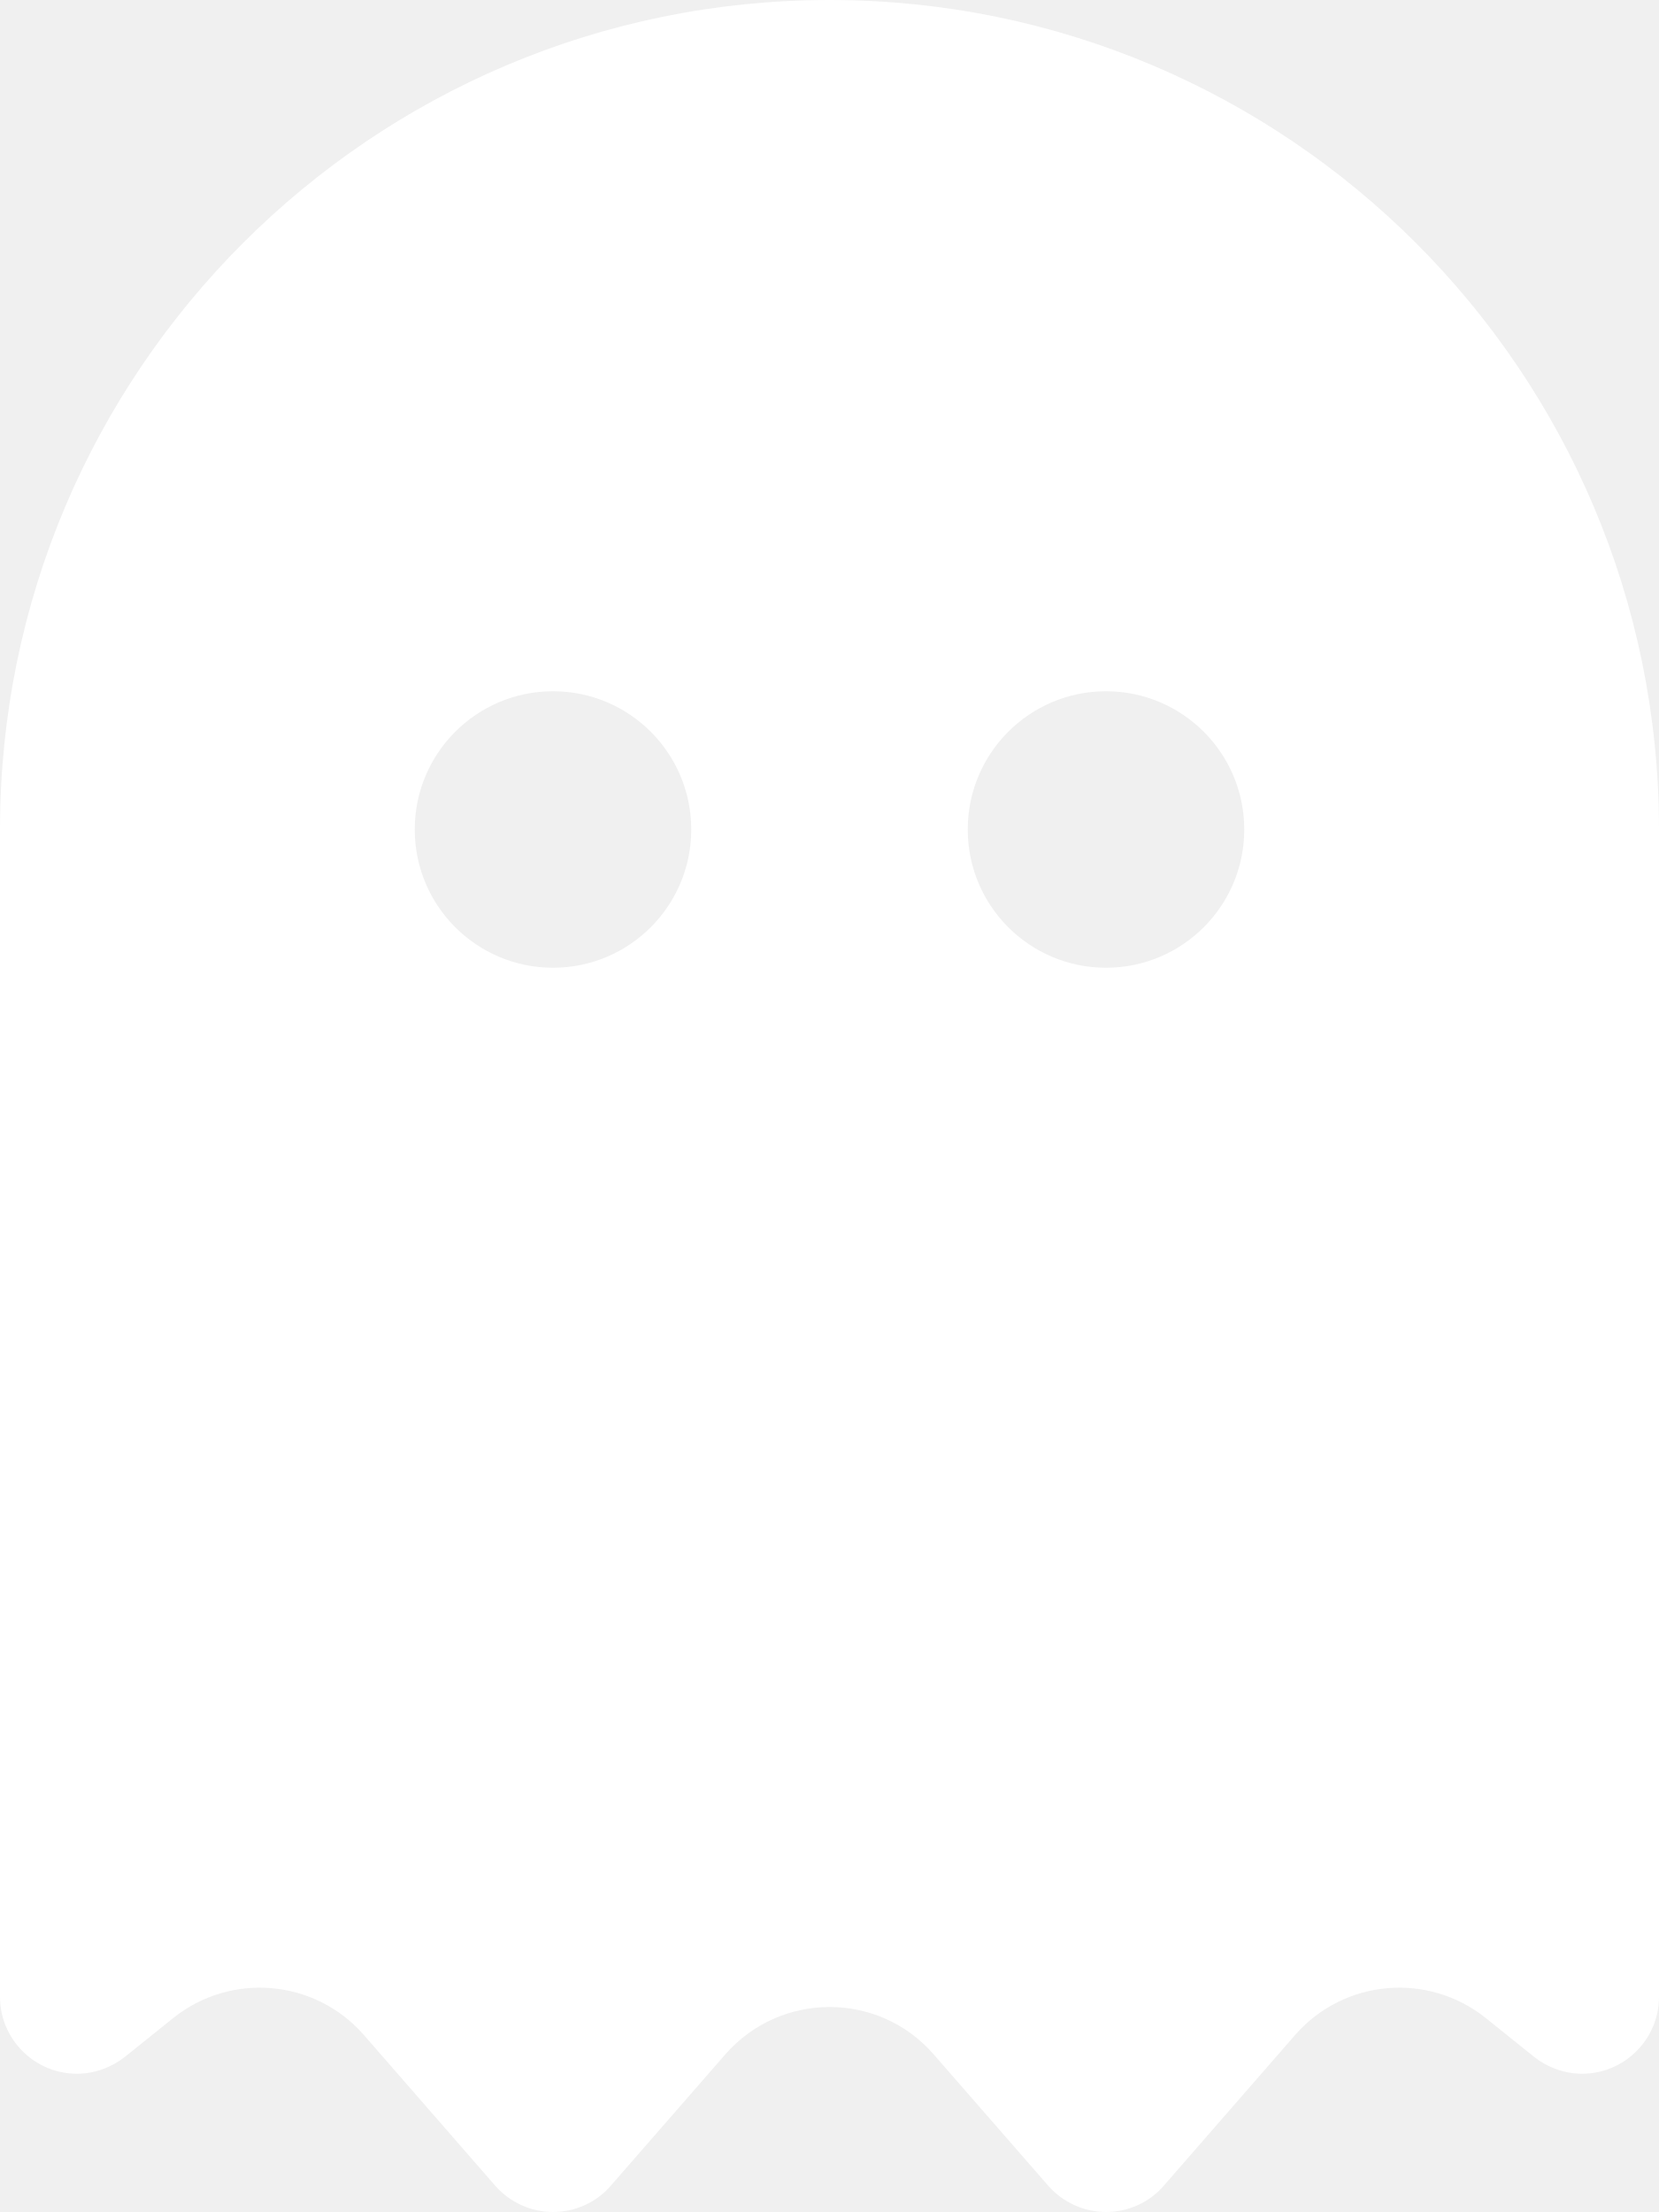
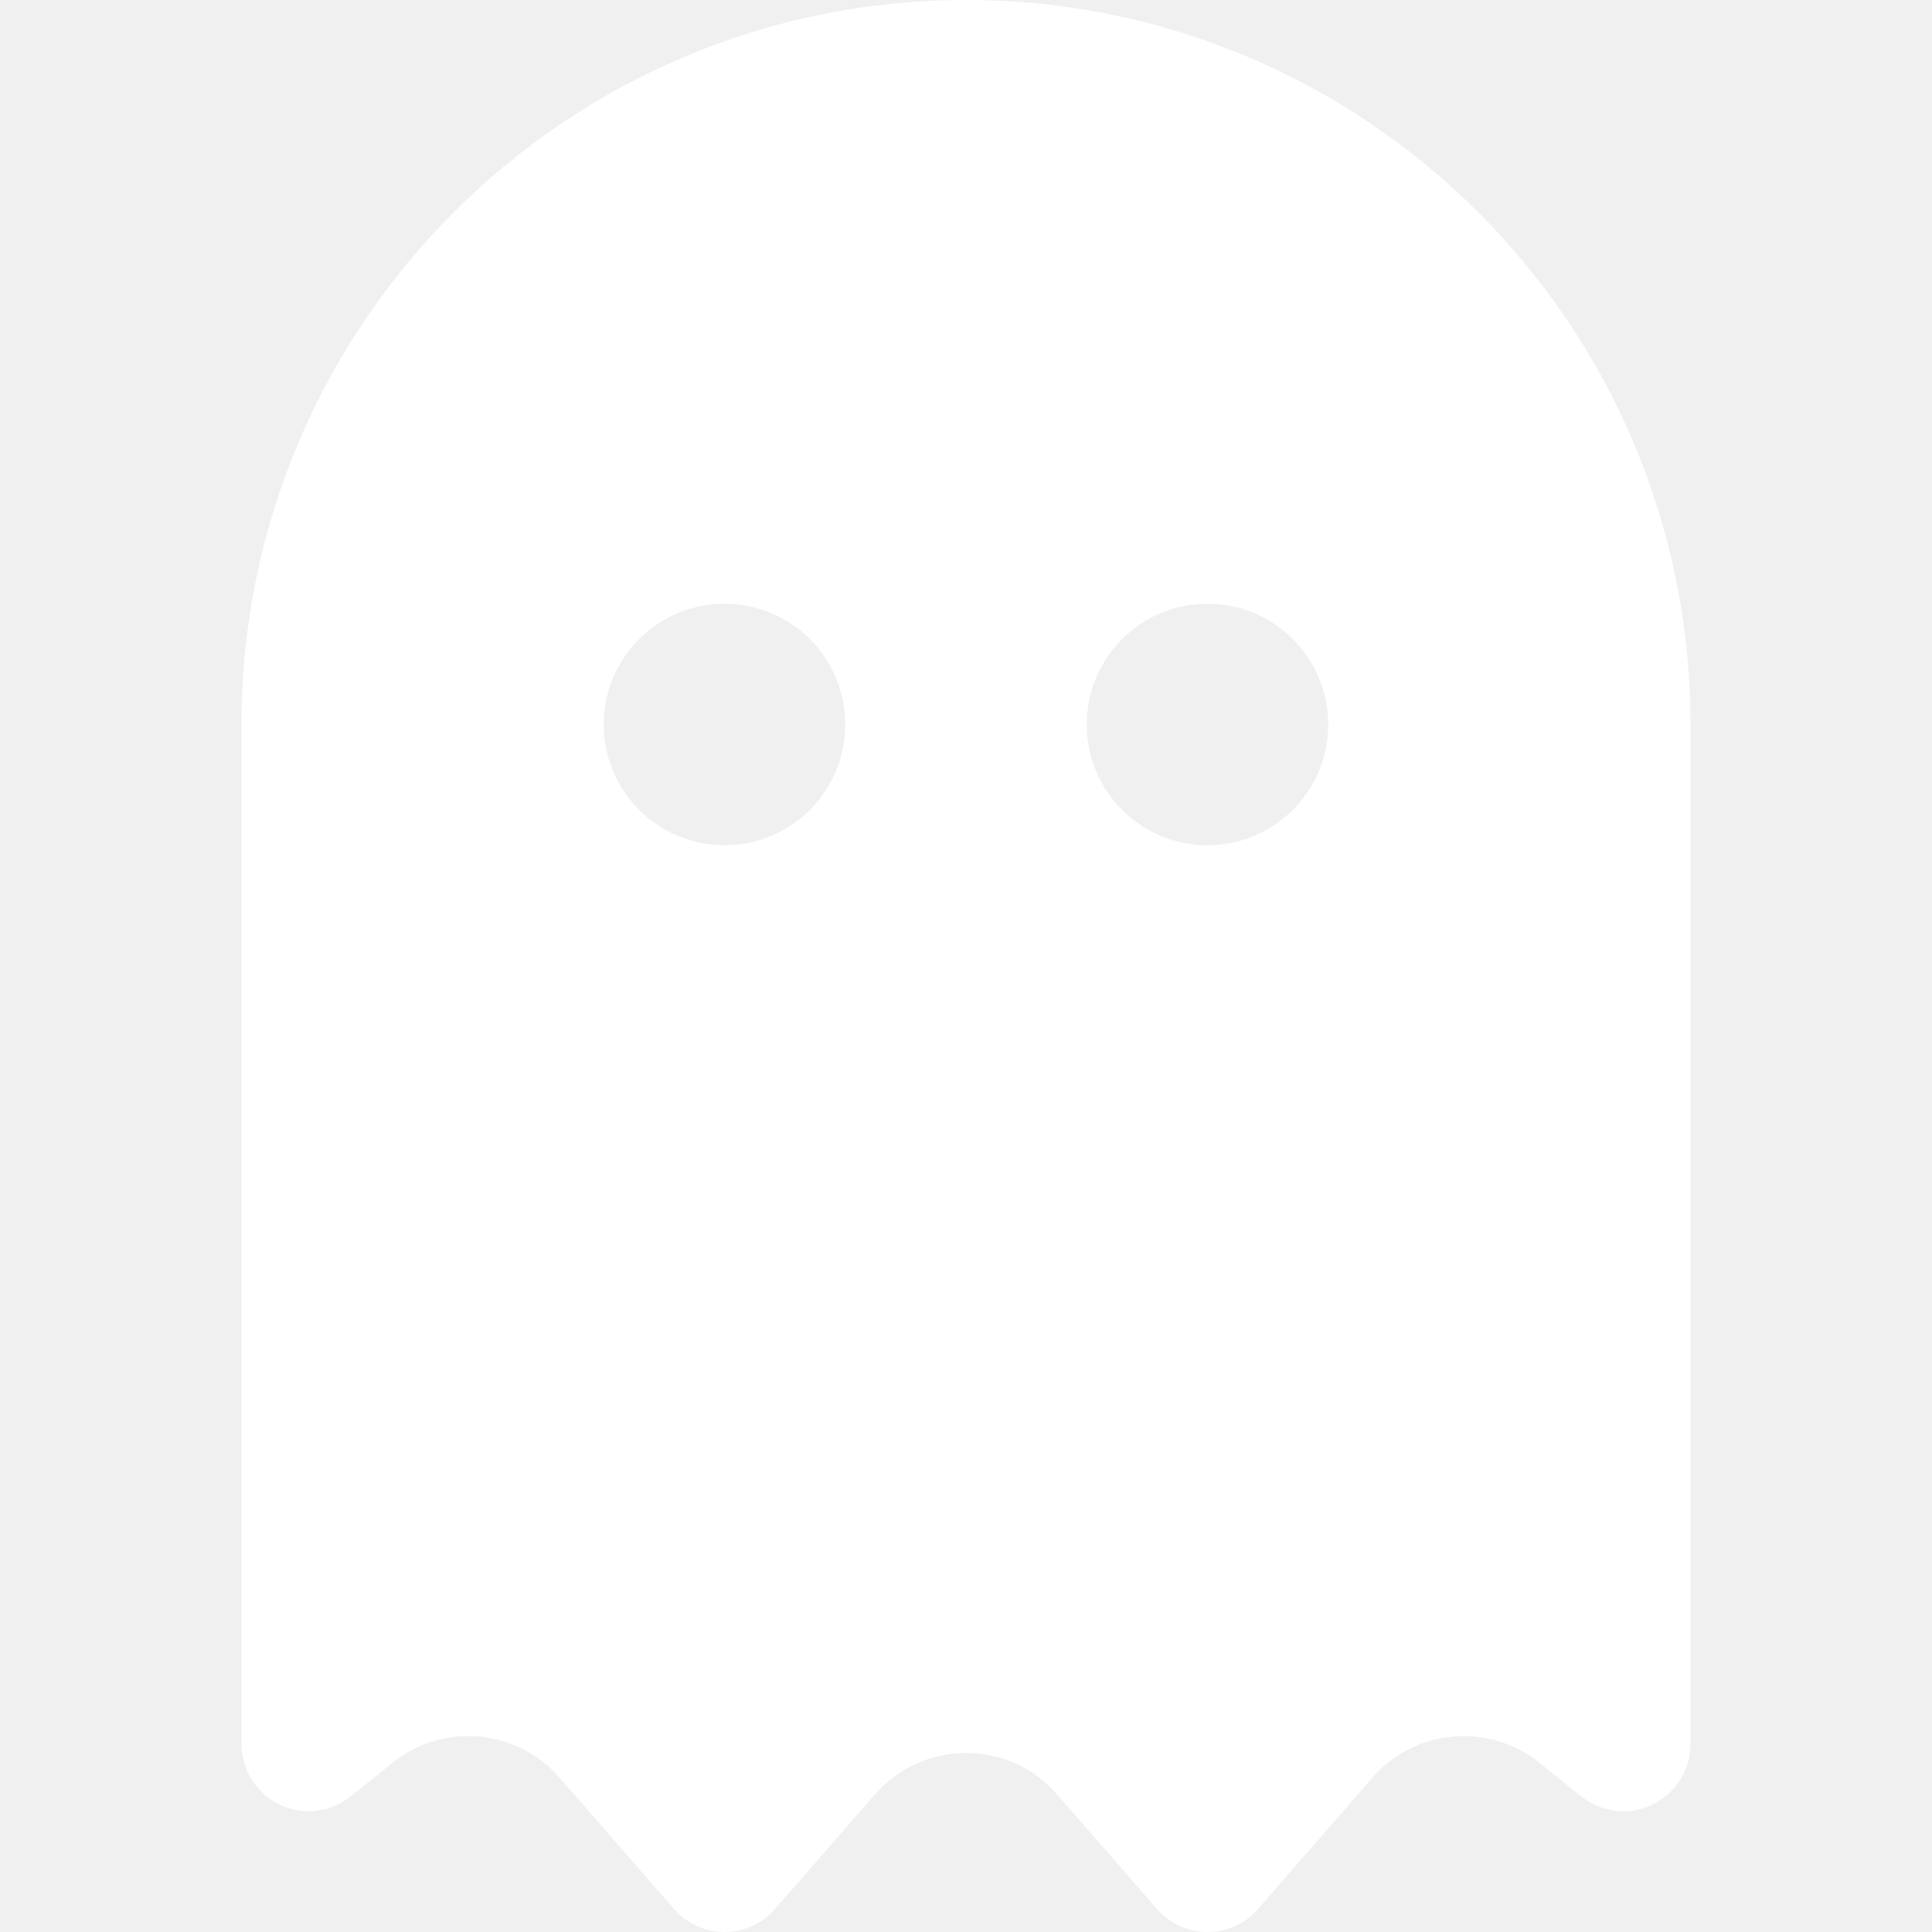
- <svg xmlns="http://www.w3.org/2000/svg" viewBox="0 0 384 512">
+ <svg xmlns="http://www.w3.org/2000/svg" width="100" height="100" viewBox="0 0 384 512">
  <path fill="white" d="M40.1 467.1l-11.2 9c-3.2 2.5-7.1 3.9-11.1 3.9C8 480 0 472 0 462.2V192C0 86 86 0 192 0S384 86 384 192V462.2c0 9.8-8 17.8-17.8 17.8c-4 0-7.9-1.4-11.1-3.9l-11.2-9c-13.4-10.7-32.8-9-44.1 3.9L269.3 506c-3.3 3.8-8.2 6-13.3 6s-9.9-2.2-13.3-6l-26.6-30.5c-12.7-14.6-35.4-14.6-48.2 0L141.3 506c-3.3 3.8-8.2 6-13.3 6s-9.9-2.2-13.3-6L84.2 471c-11.3-12.9-30.7-14.6-44.1-3.9zM160 192a32 32 0 1 0 -64 0 32 32 0 1 0 64 0zm96 32a32 32 0 1 0 0-64 32 32 0 1 0 0 64z" />
</svg>
